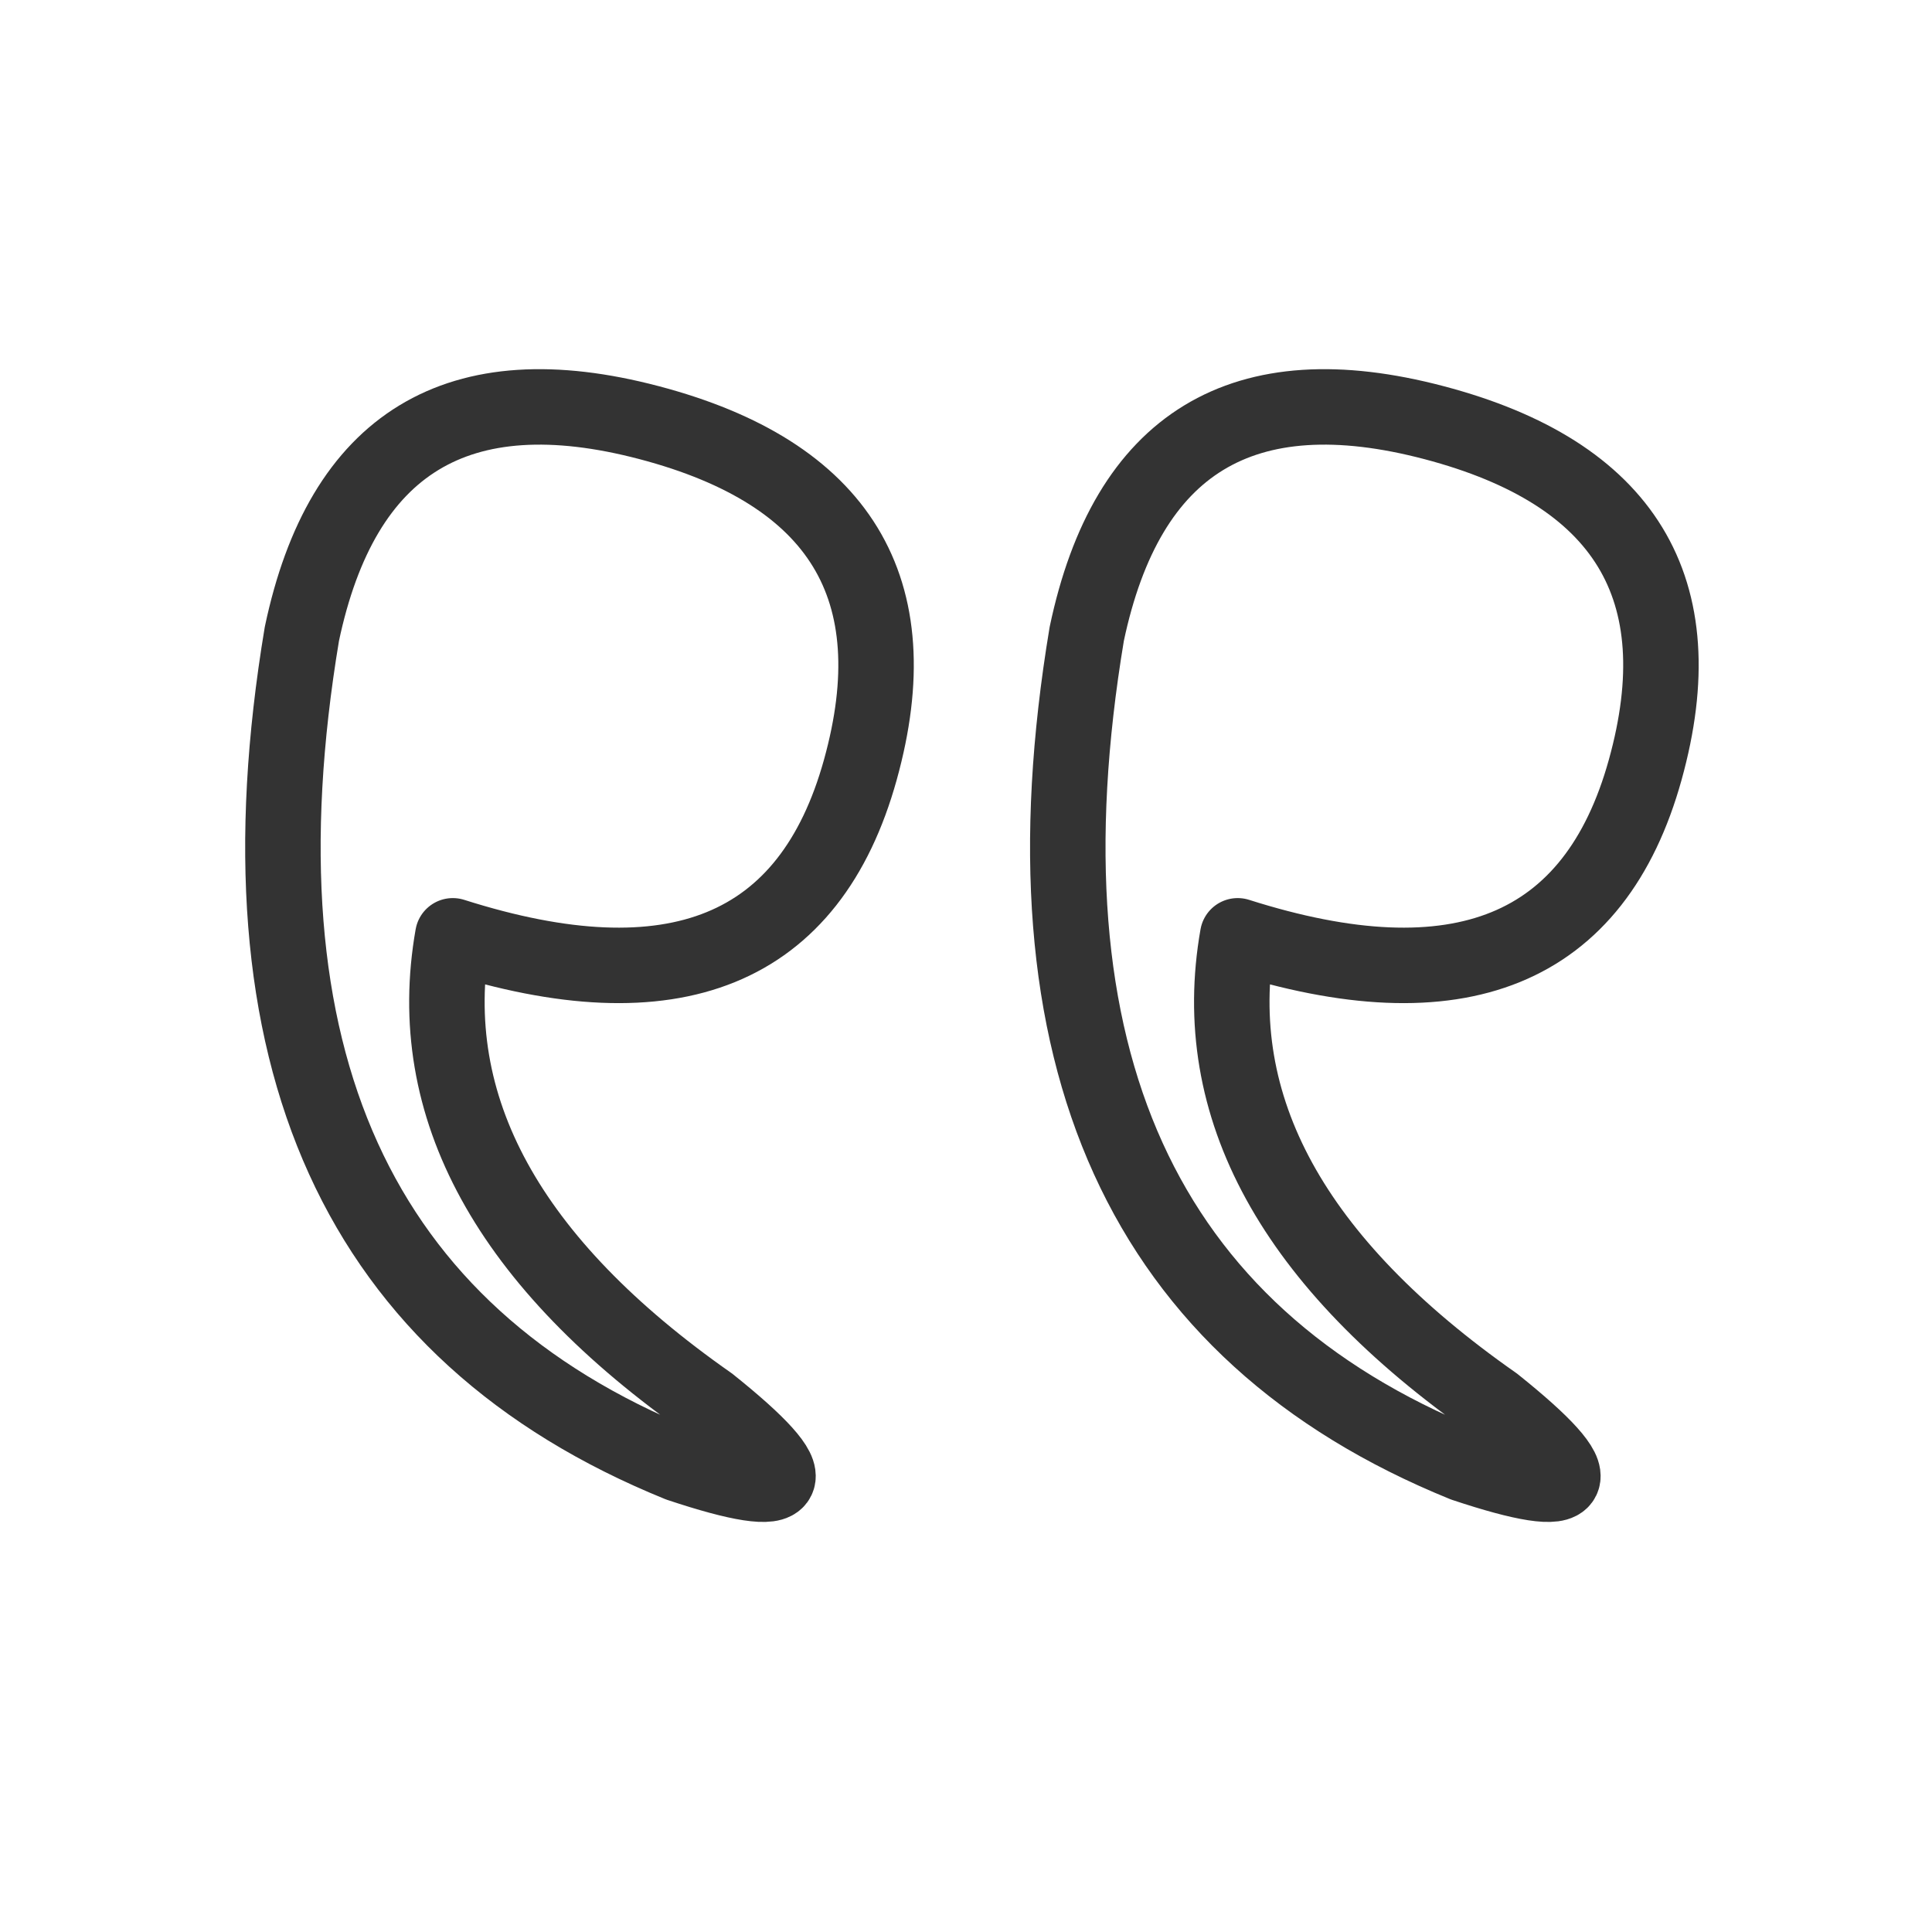
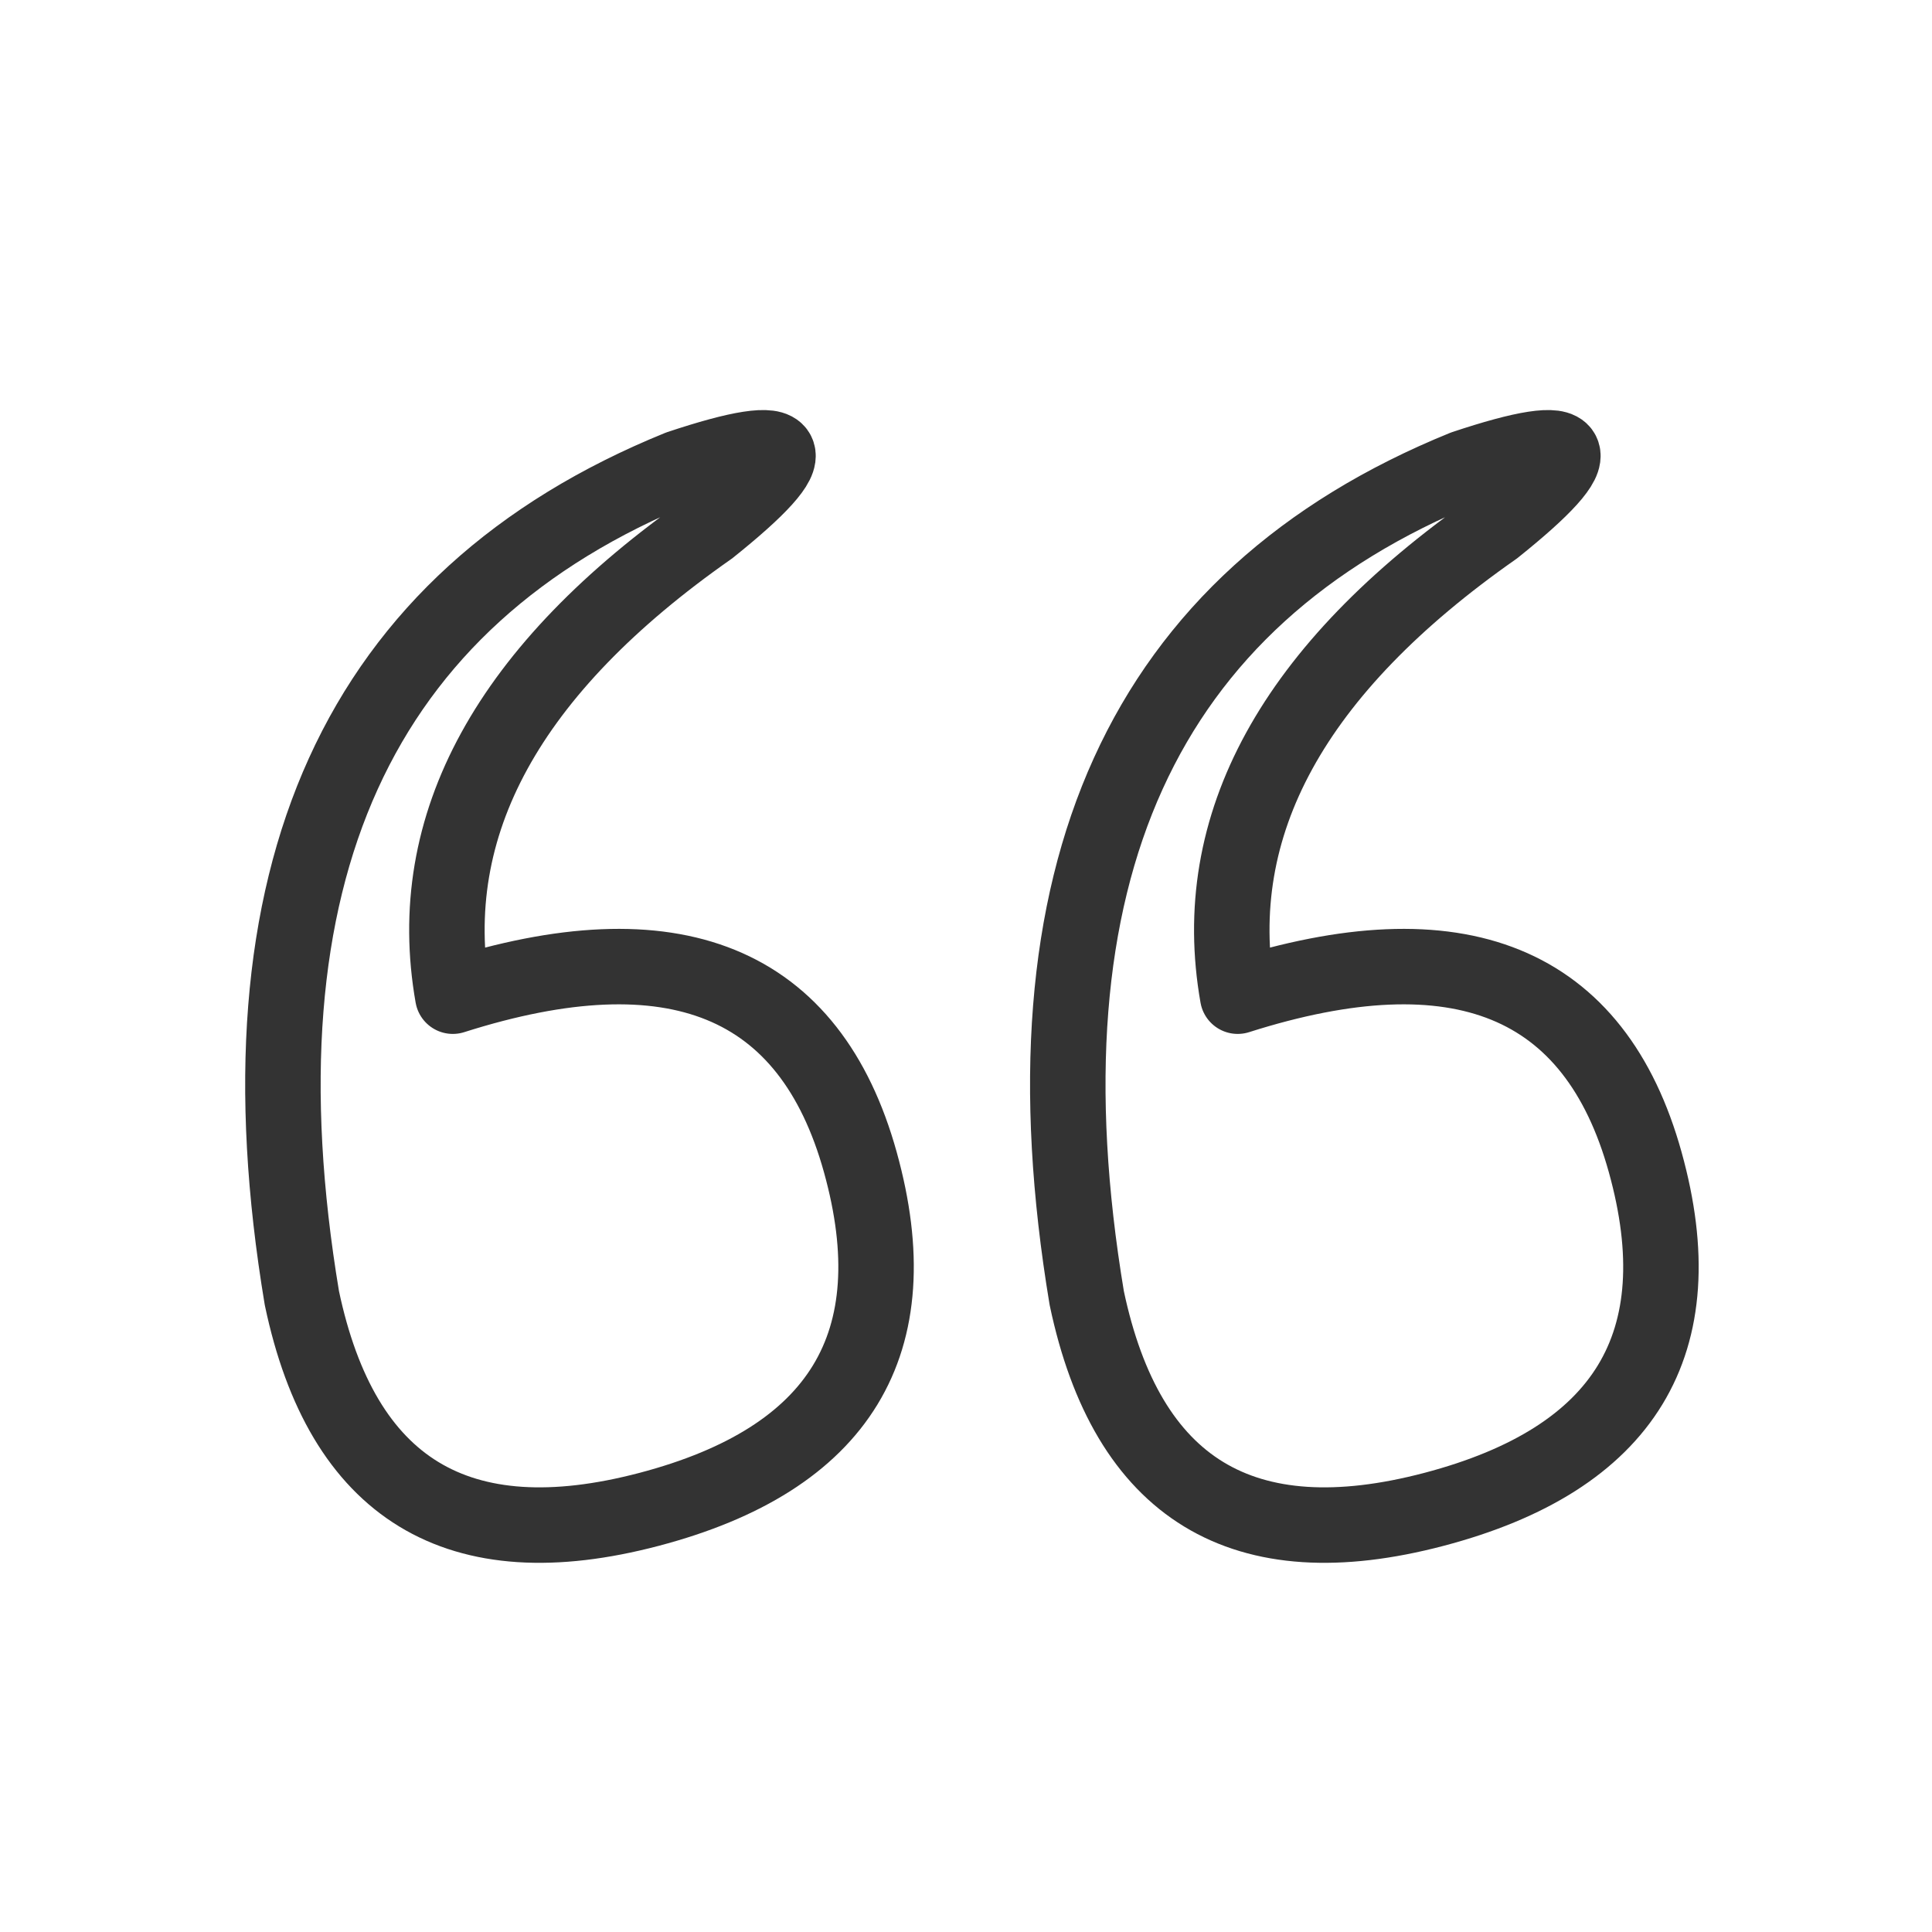
<svg xmlns="http://www.w3.org/2000/svg" viewBox="0 0 128 128" stroke-linejoin="round" stroke="#333" fill="none" stroke-width="5">
-   <path d="M20 42Q13 84 45 97q12 4 2-4Q27 79 30 62q22 7 27-11T43 28 20 42Z" id="b" />
+   <path d="M20 86q4 19 23 14T57 77 30 66Q27 49 47 35q10-8-2-4Q13 44 20 86Z" id="b" />
  <use href="#b" x="52" />
</svg>
